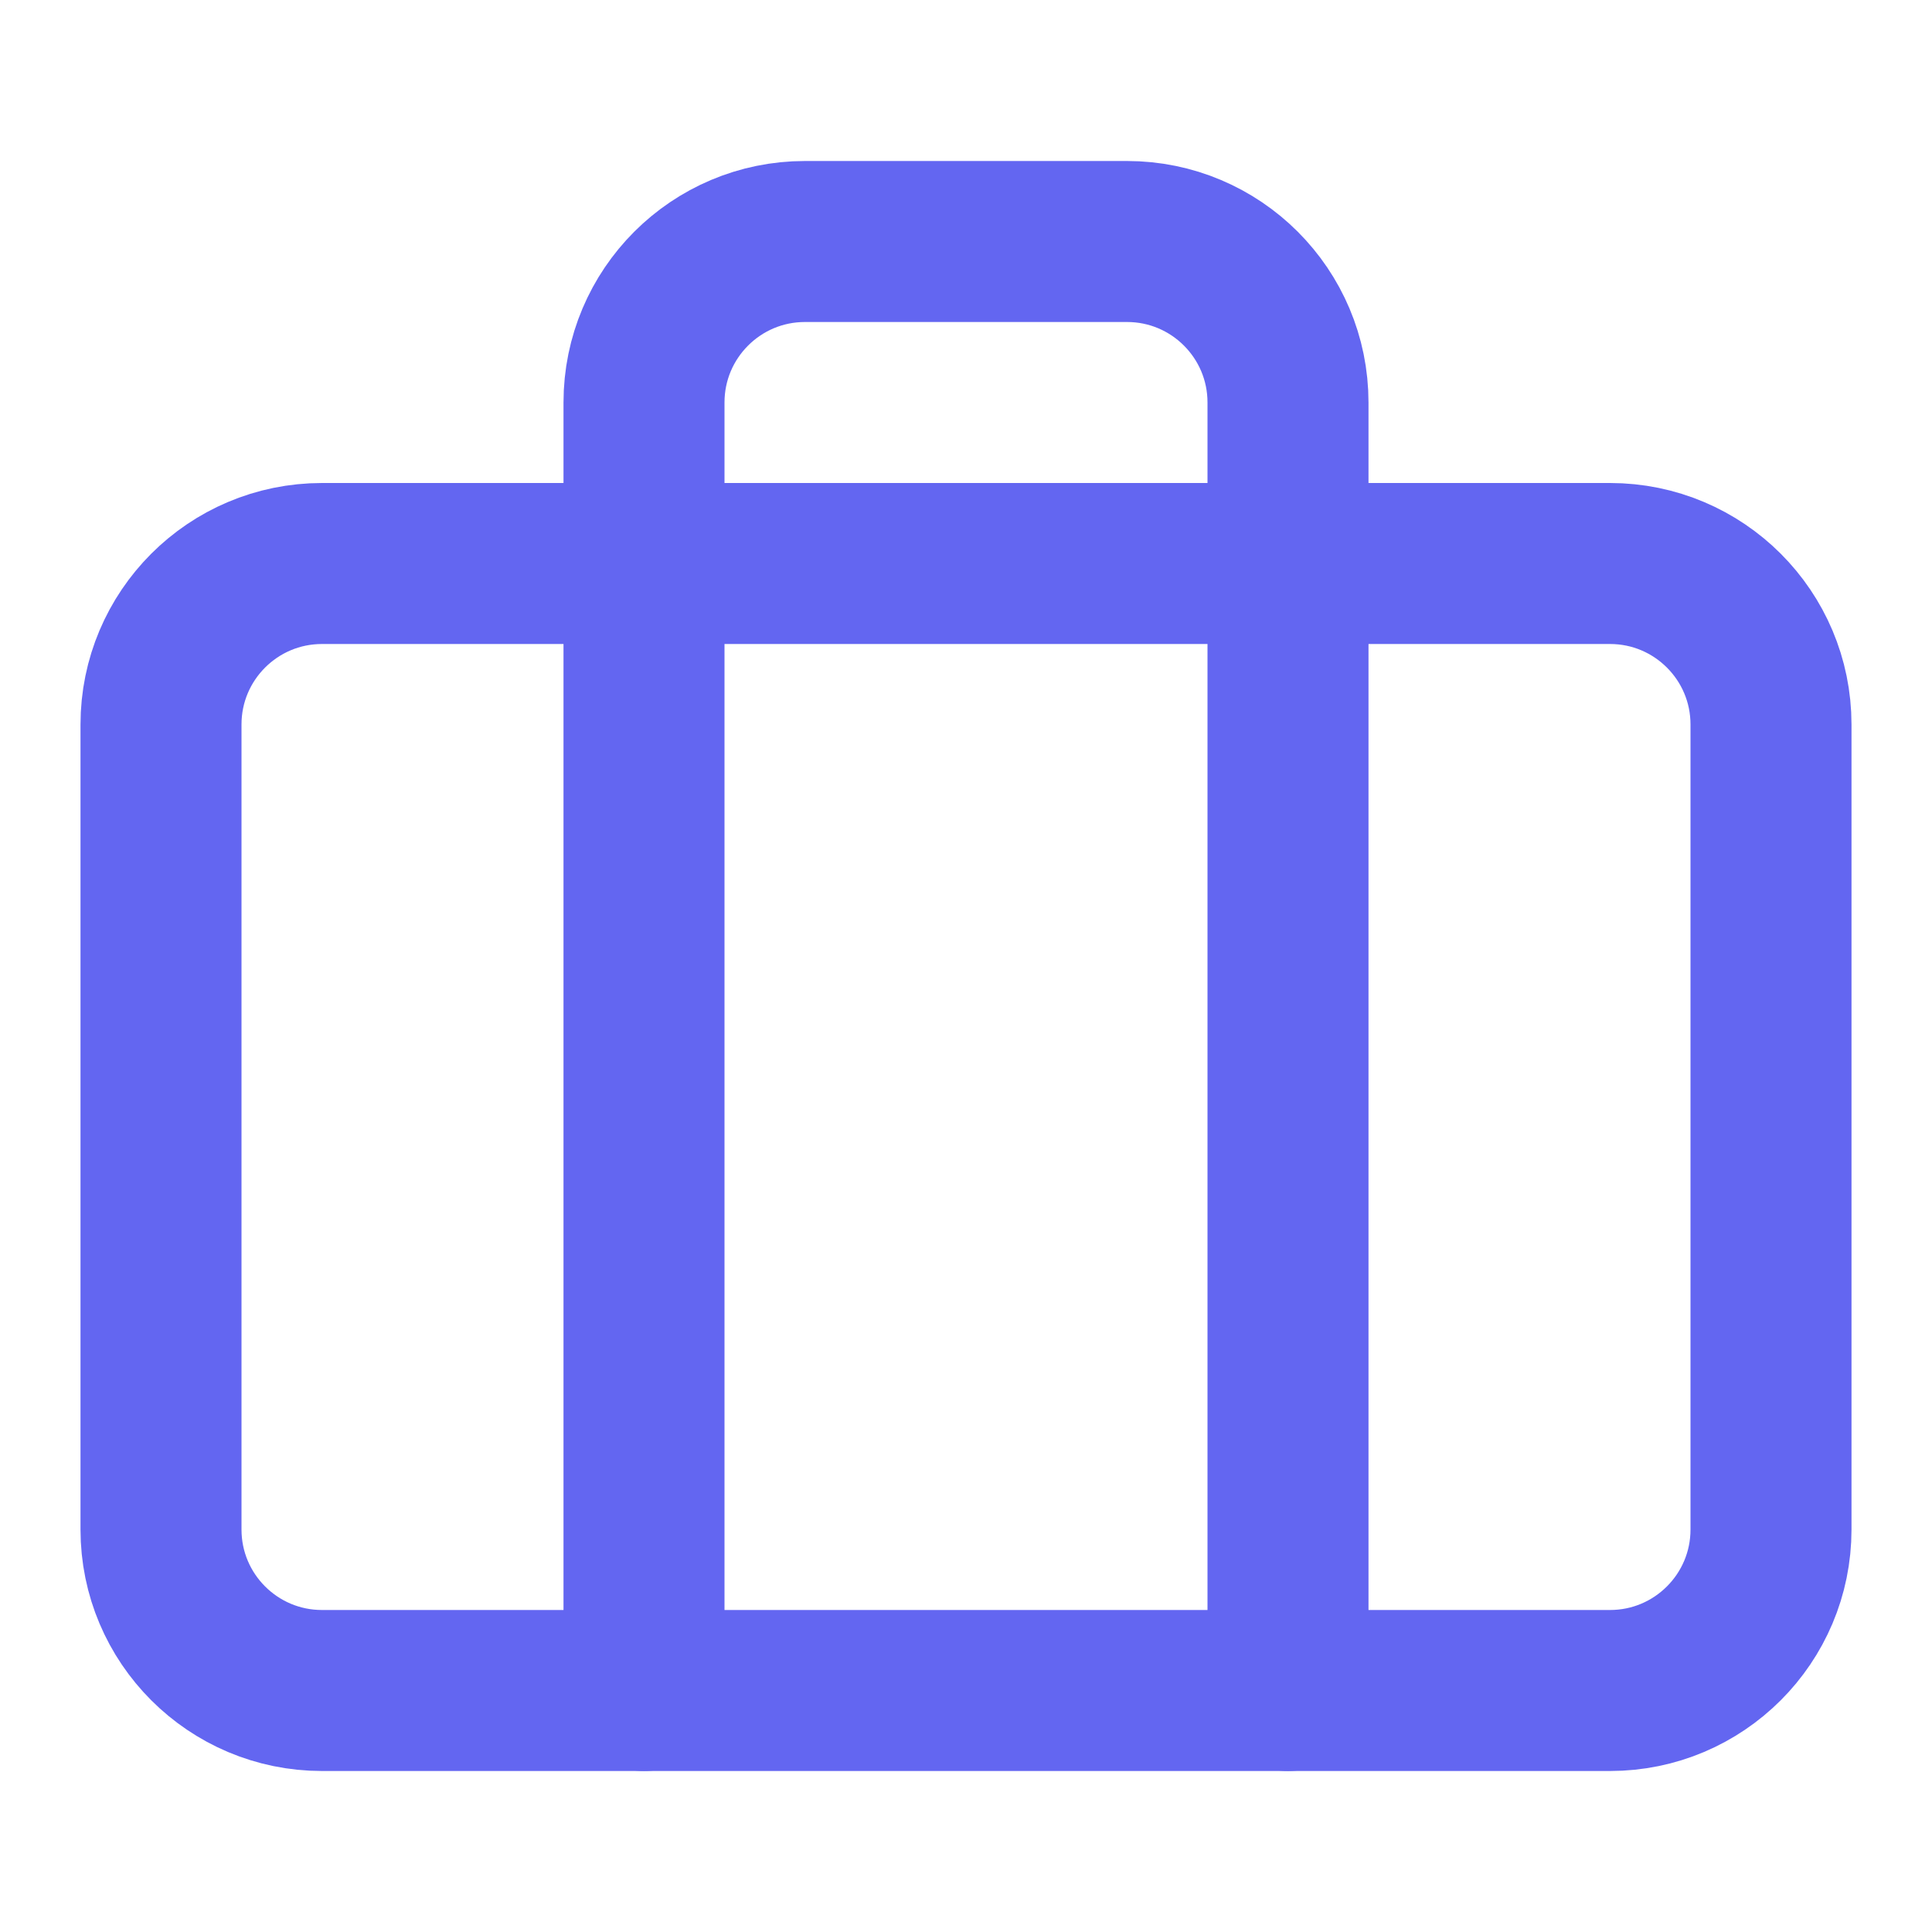
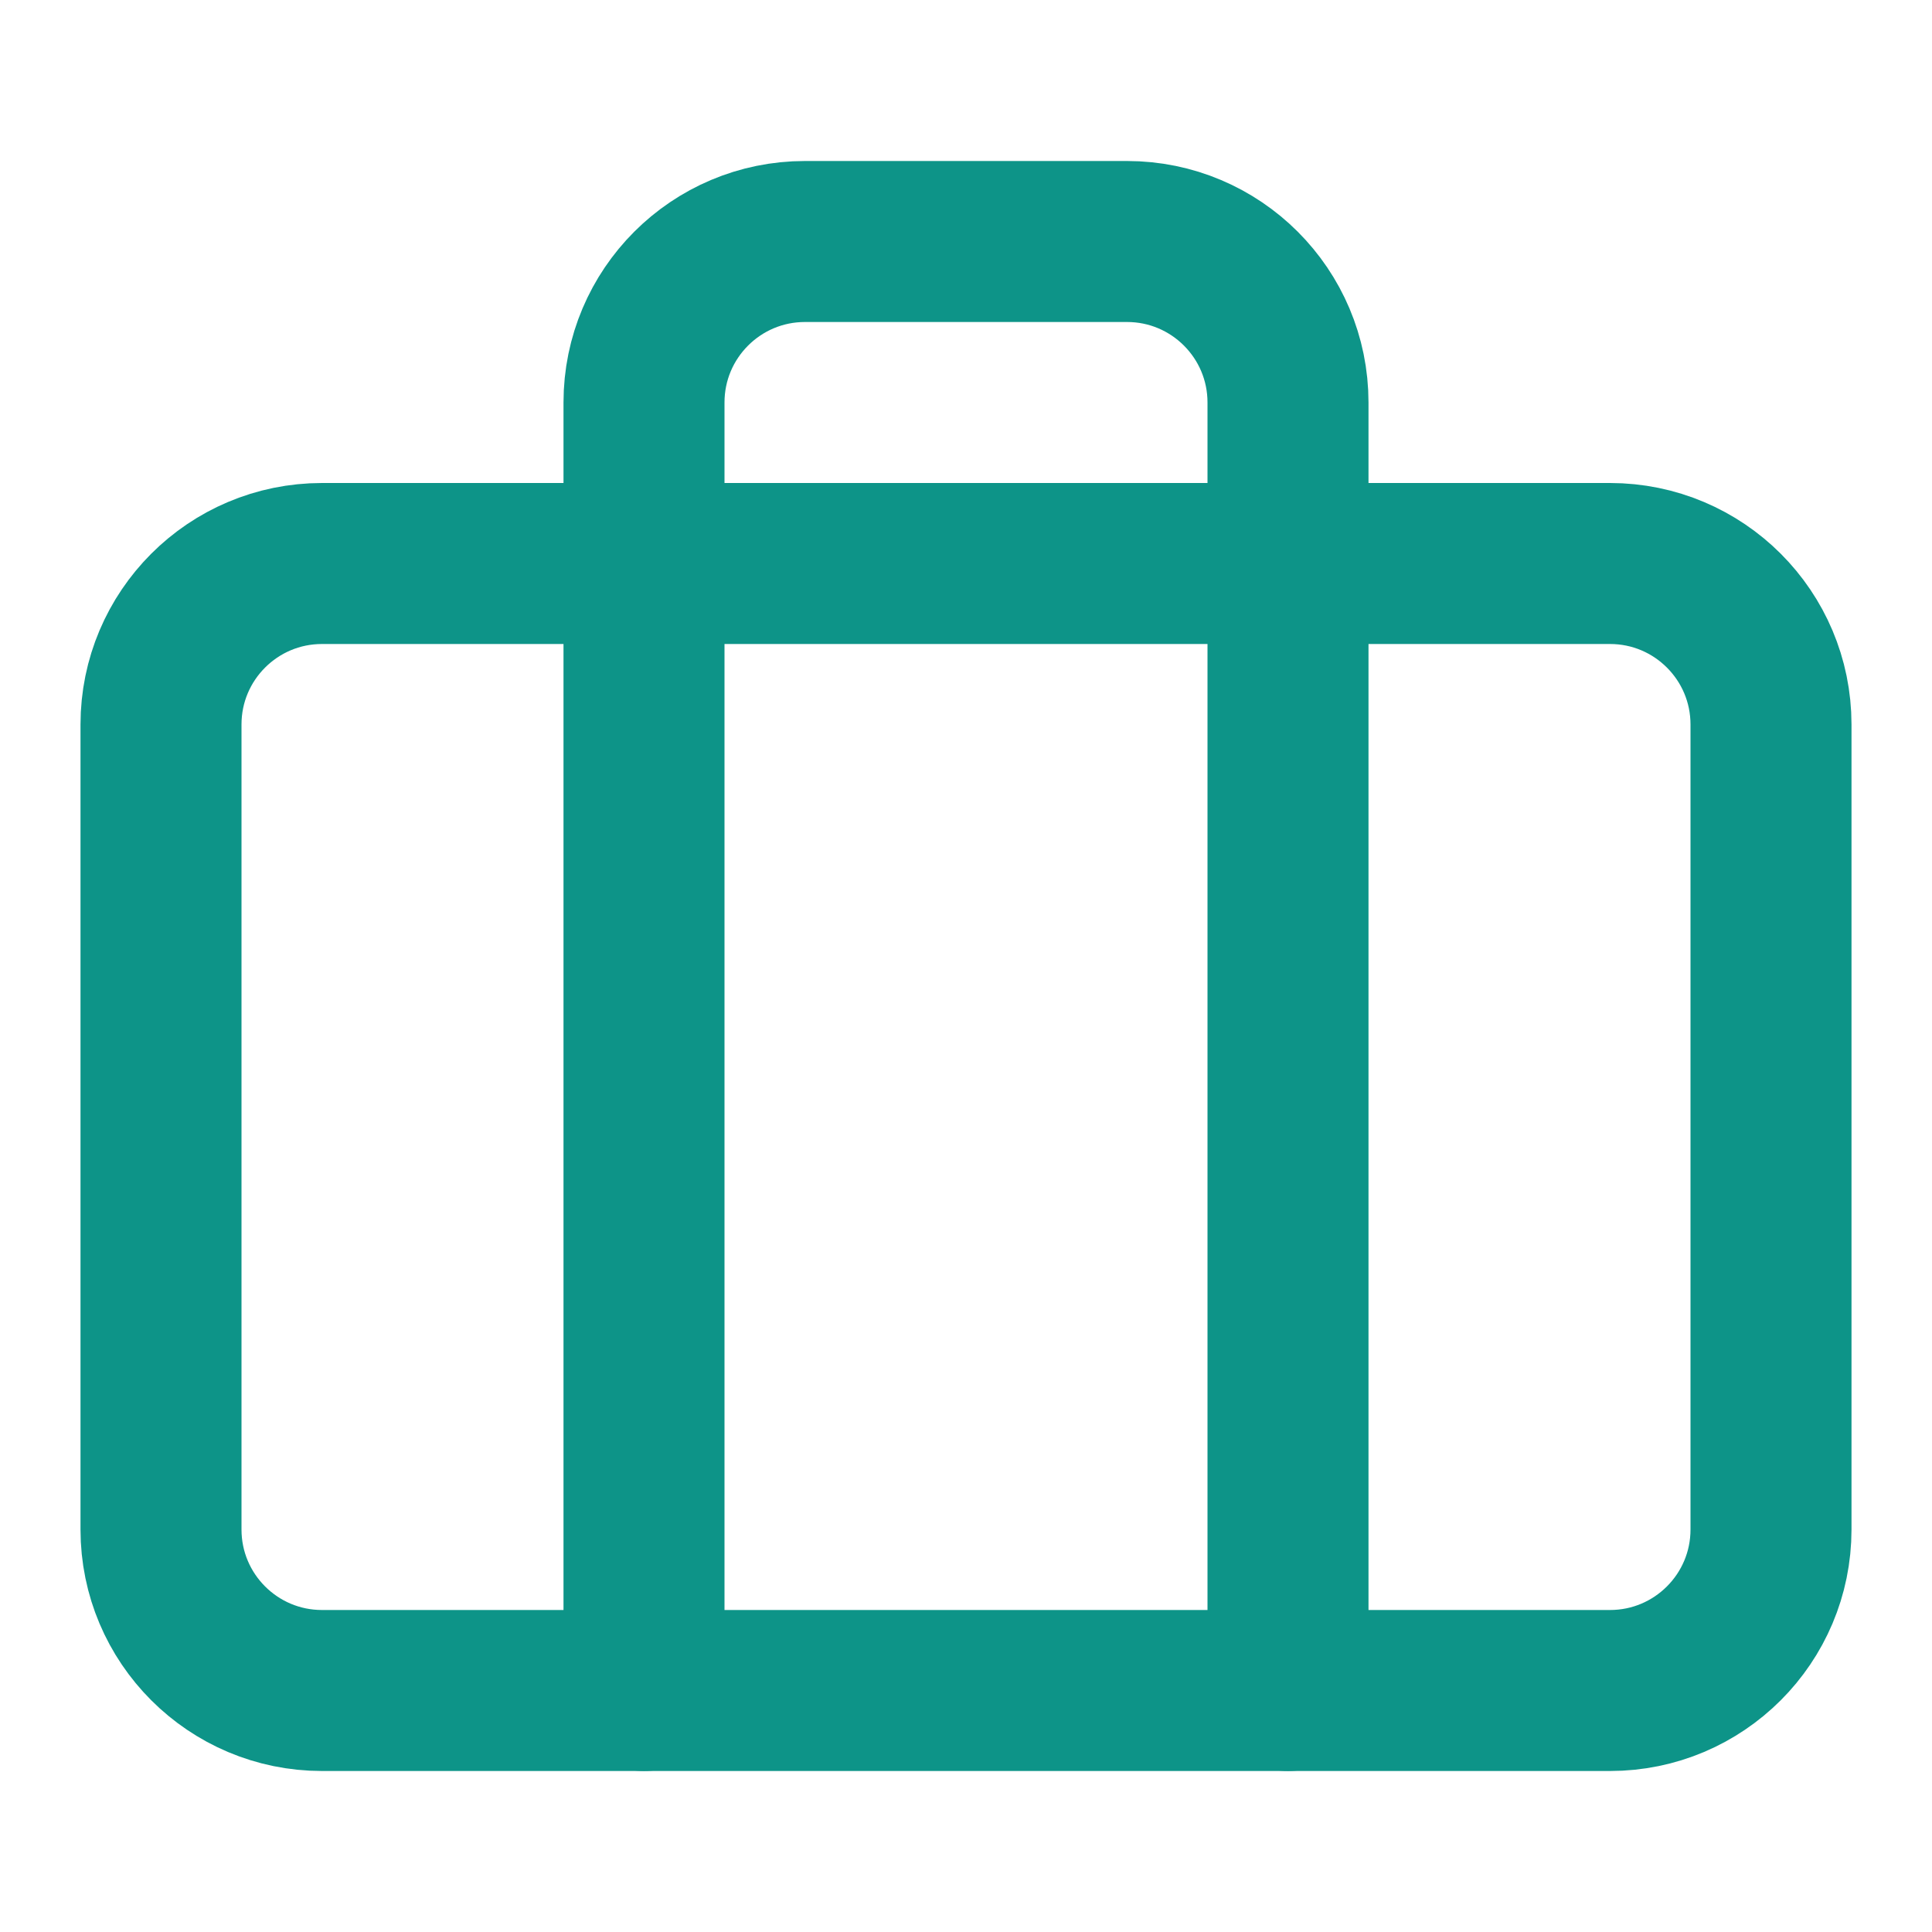
- <svg xmlns="http://www.w3.org/2000/svg" width="32" height="32" viewBox="0 0 24 24" fill="none" stroke="#6366f1" stroke-width="2" stroke-linecap="round" stroke-linejoin="round">
+ <svg xmlns="http://www.w3.org/2000/svg" width="32" height="32" viewBox="0 0 24 24" fill="none" stroke="#0d9488" stroke-width="2" stroke-linecap="round" stroke-linejoin="round">
  <rect width="20" height="14" x="2" y="7" rx="2" ry="2" />
  <path d="M16 21V5a2 2 0 0 0-2-2h-4a2 2 0 0 0-2 2v16" />
</svg>
